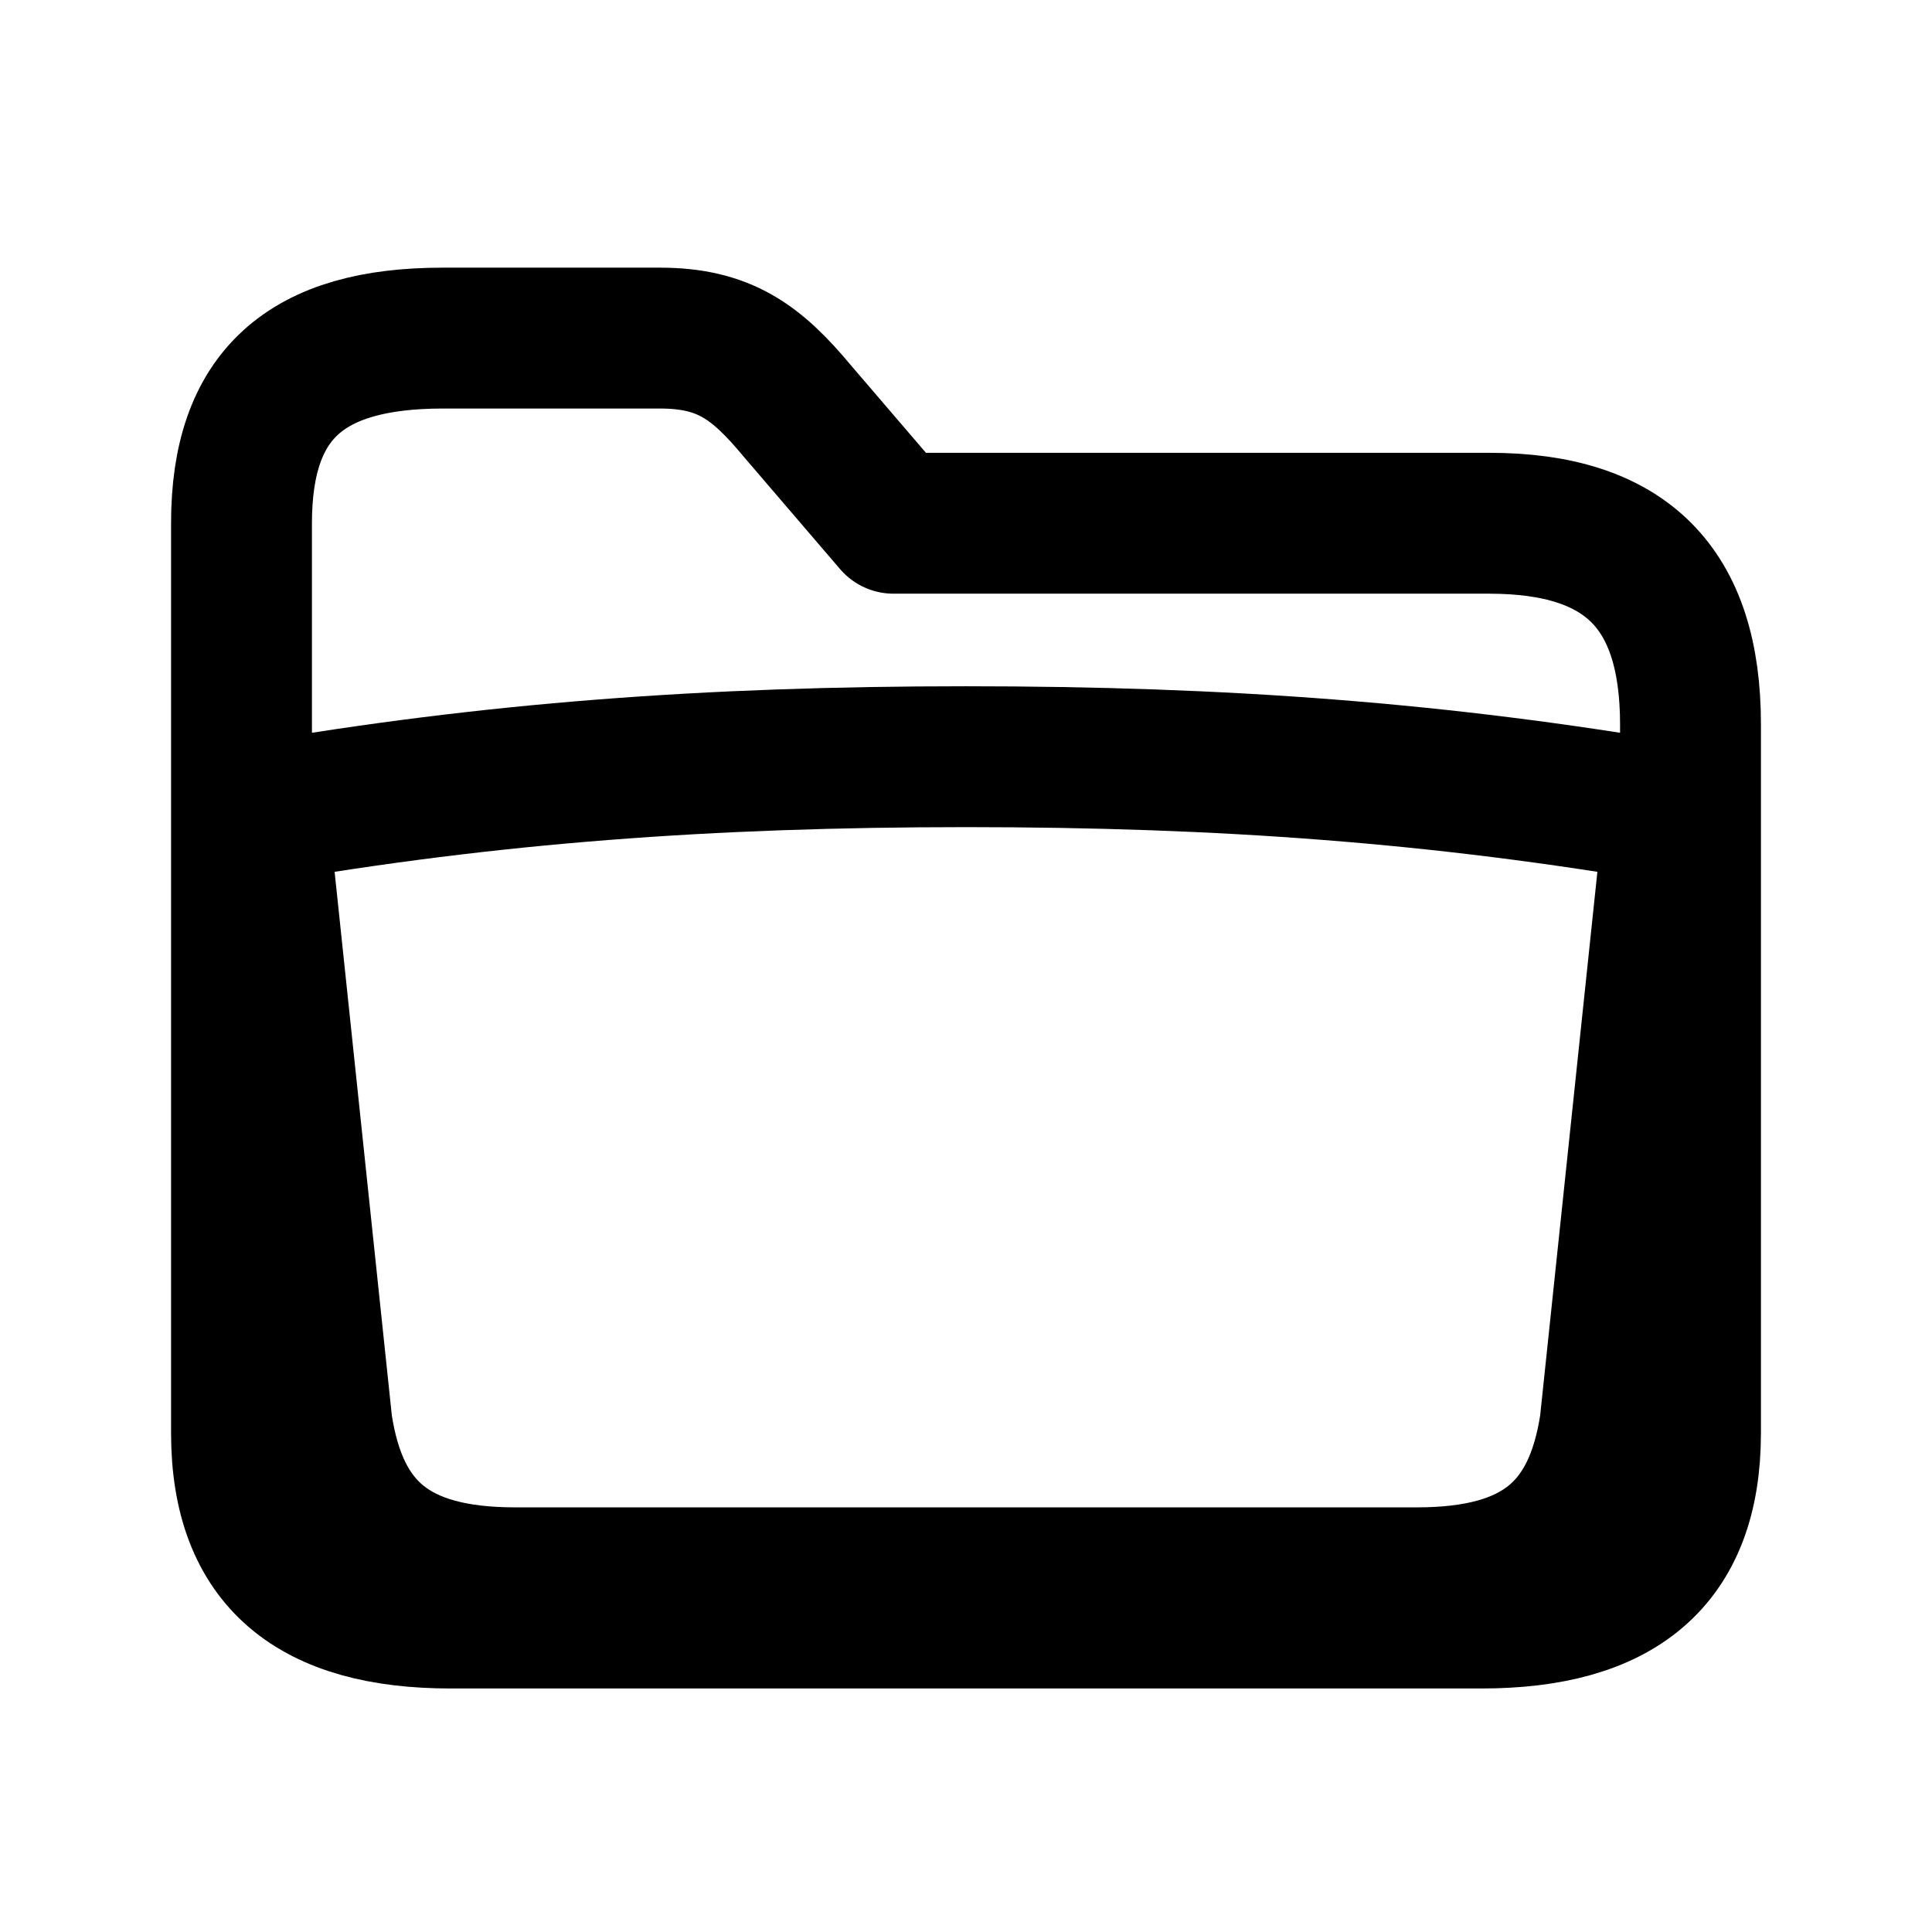
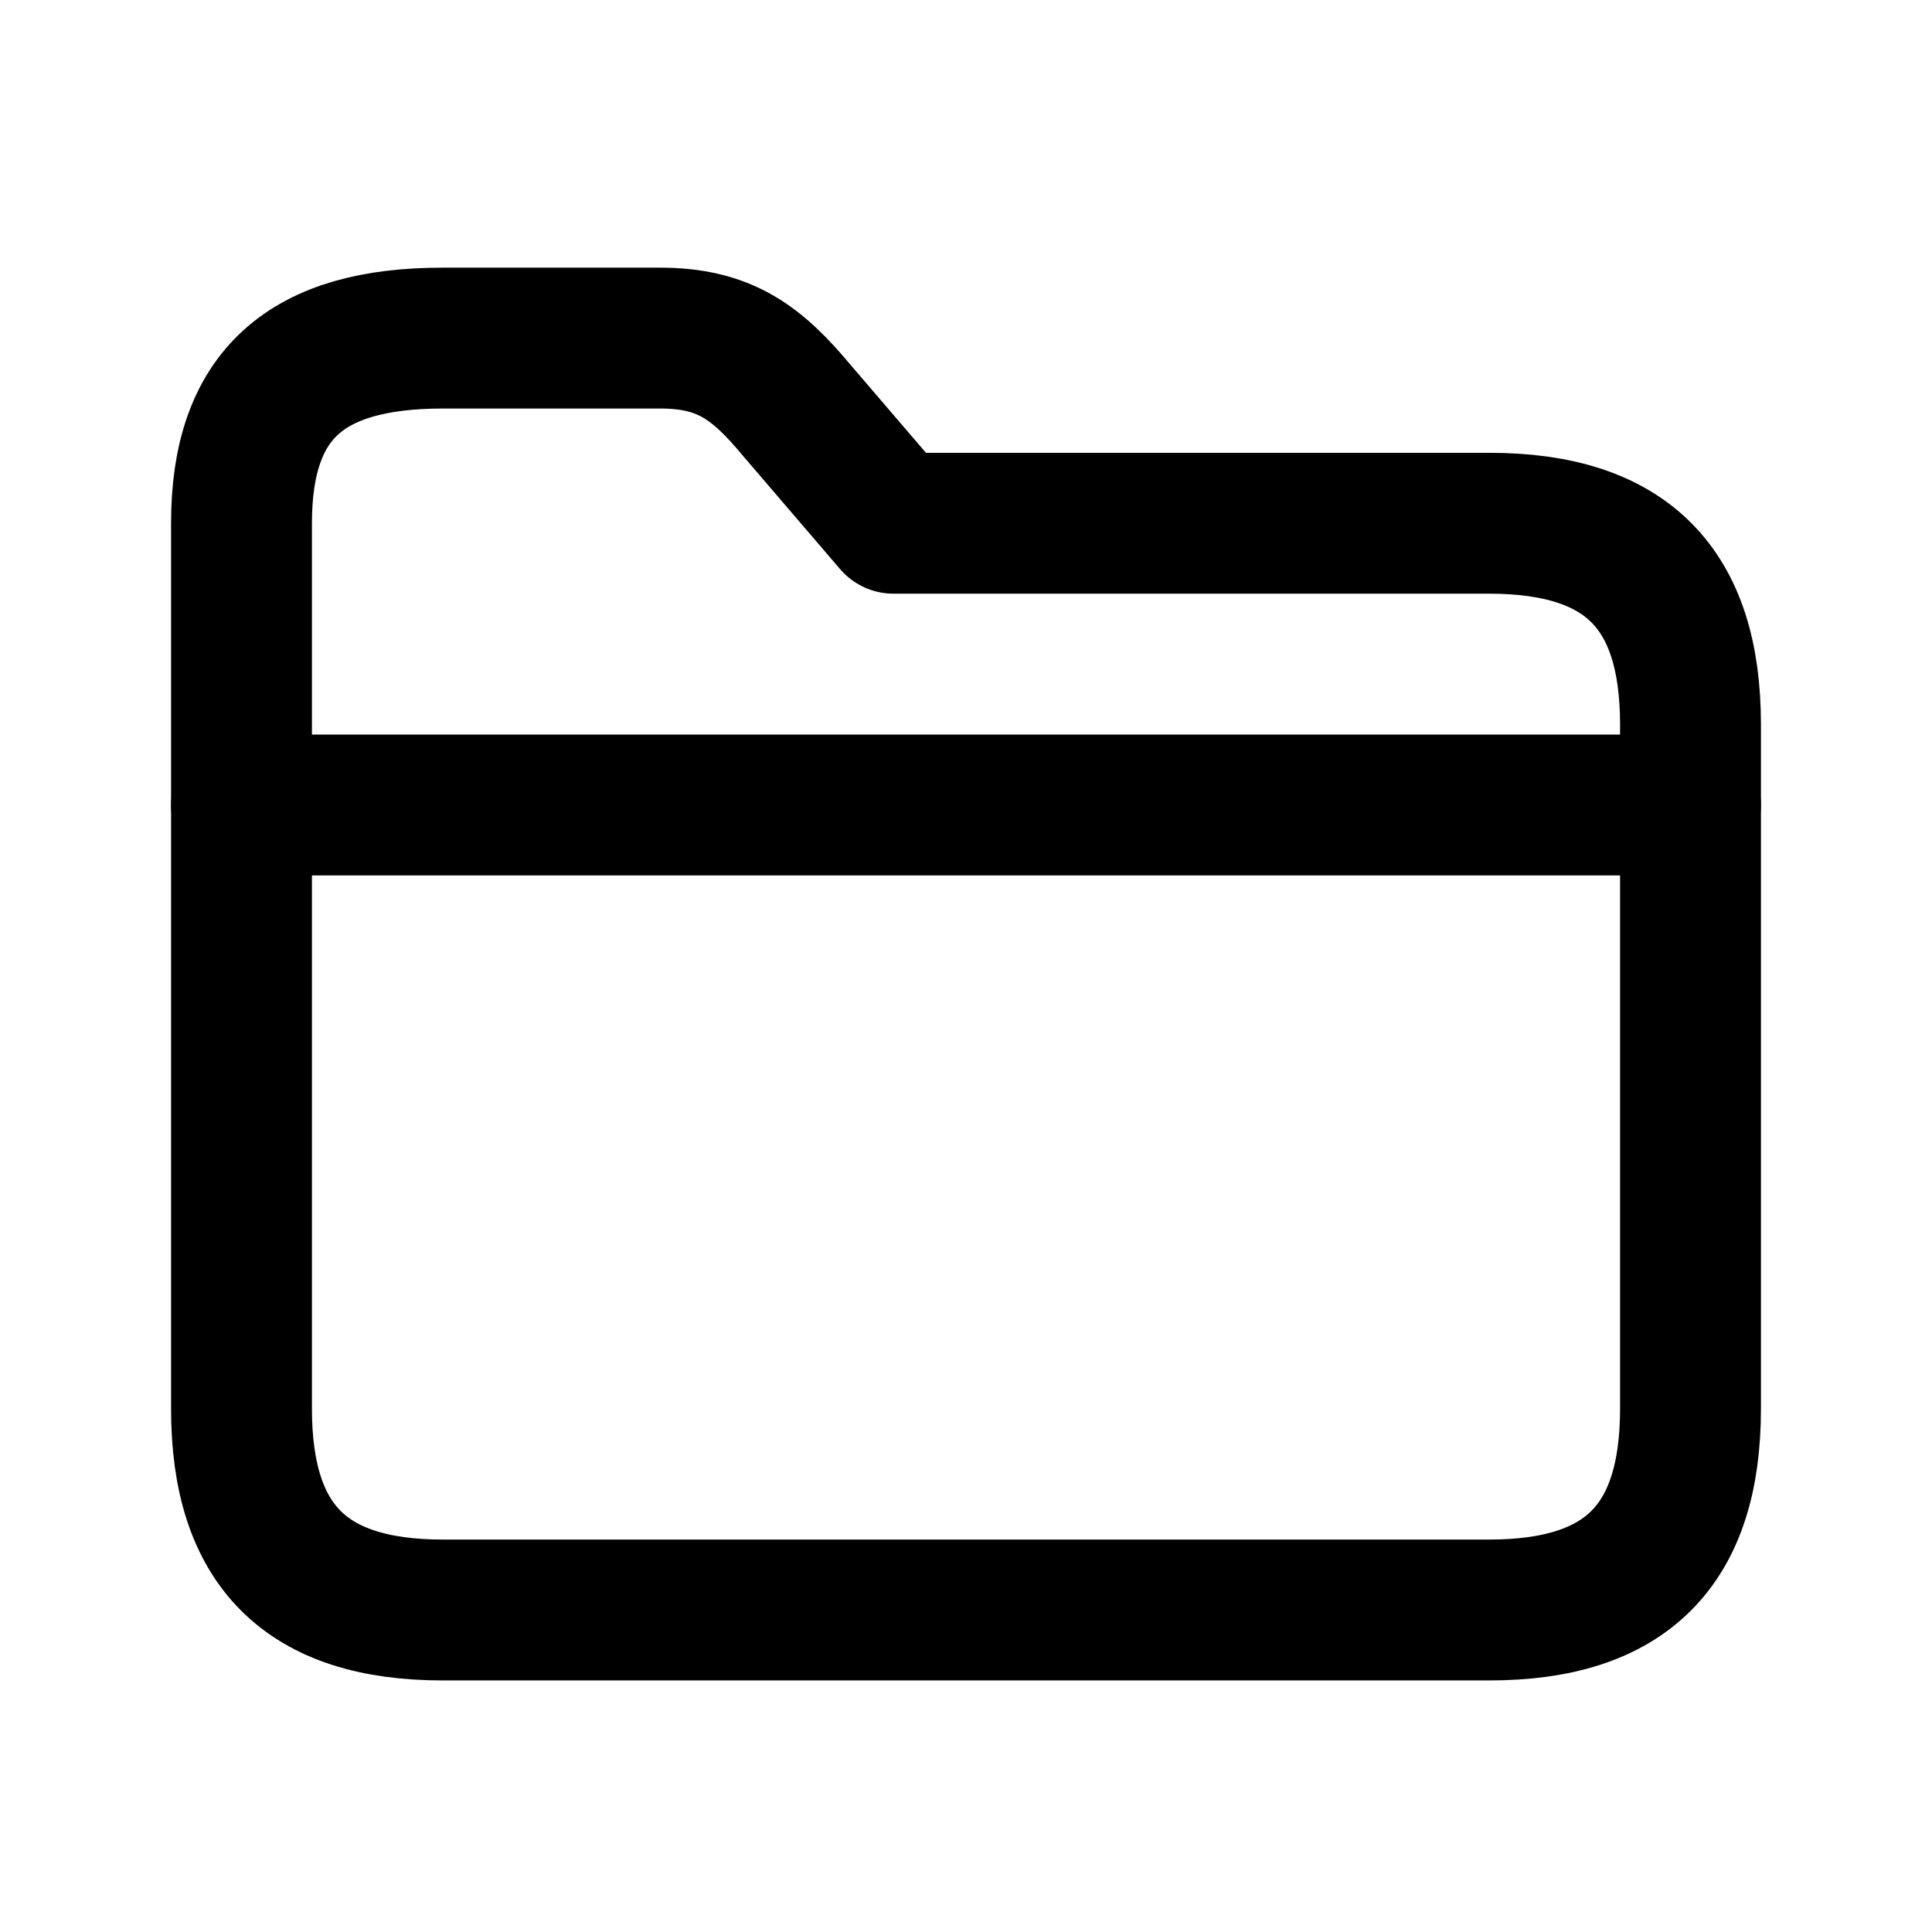
<svg xmlns="http://www.w3.org/2000/svg" viewBox="0 0 24 24" fill="none" stroke="currentColor" stroke-width="1.75" stroke-linecap="round" stroke-linejoin="round">
  <g data-part="body">
-     <path d="M 3 17.8 L 3 6.5 C 3 4.9 3.8 4.2 5.5 4.2 L 8.2 4.2 C 9 4.2 9.4 4.5 9.9 5.1 L 11.1 6.5 L 18.5 6.5 C 20.2 6.5 21 7.3 21 9 L 21 17.8 C 21 19.4 20.1 20.1 18.4 20.1 L 5.6 20.1 C 3.9 20.1 3 19.4 3 17.8 Z" />
+     <path d="M 3 17.5 V 6.5 C 3 4.9 3.8 4.2 5.5 4.2 H 8.2 C 9 4.2 9.4 4.5 9.9 5.1 L 11.1 6.5 H 18.5 C 20.2 6.5 21 7.3 21 9 V 17.5 C 21 19.2 20.2 20 18.5 20 H 5.5 C 3.8 20 3 19.2 3 17.5 Z" />
  </g>
  <g data-part="lid">
-     <path d="M 3.2 10.1 C 6.1 9.6 8.8 9.4 12 9.4 C 15.2 9.4 17.9 9.6 20.8 10.1 L 20 17.7 C 19.8 19 19.1 19.6 17.6 19.6 L 6.4 19.6 C 4.9 19.6 4.2 19 4 17.7 Z" />
+     <path d="M 3 10 H 21" />
  </g>
</svg>
